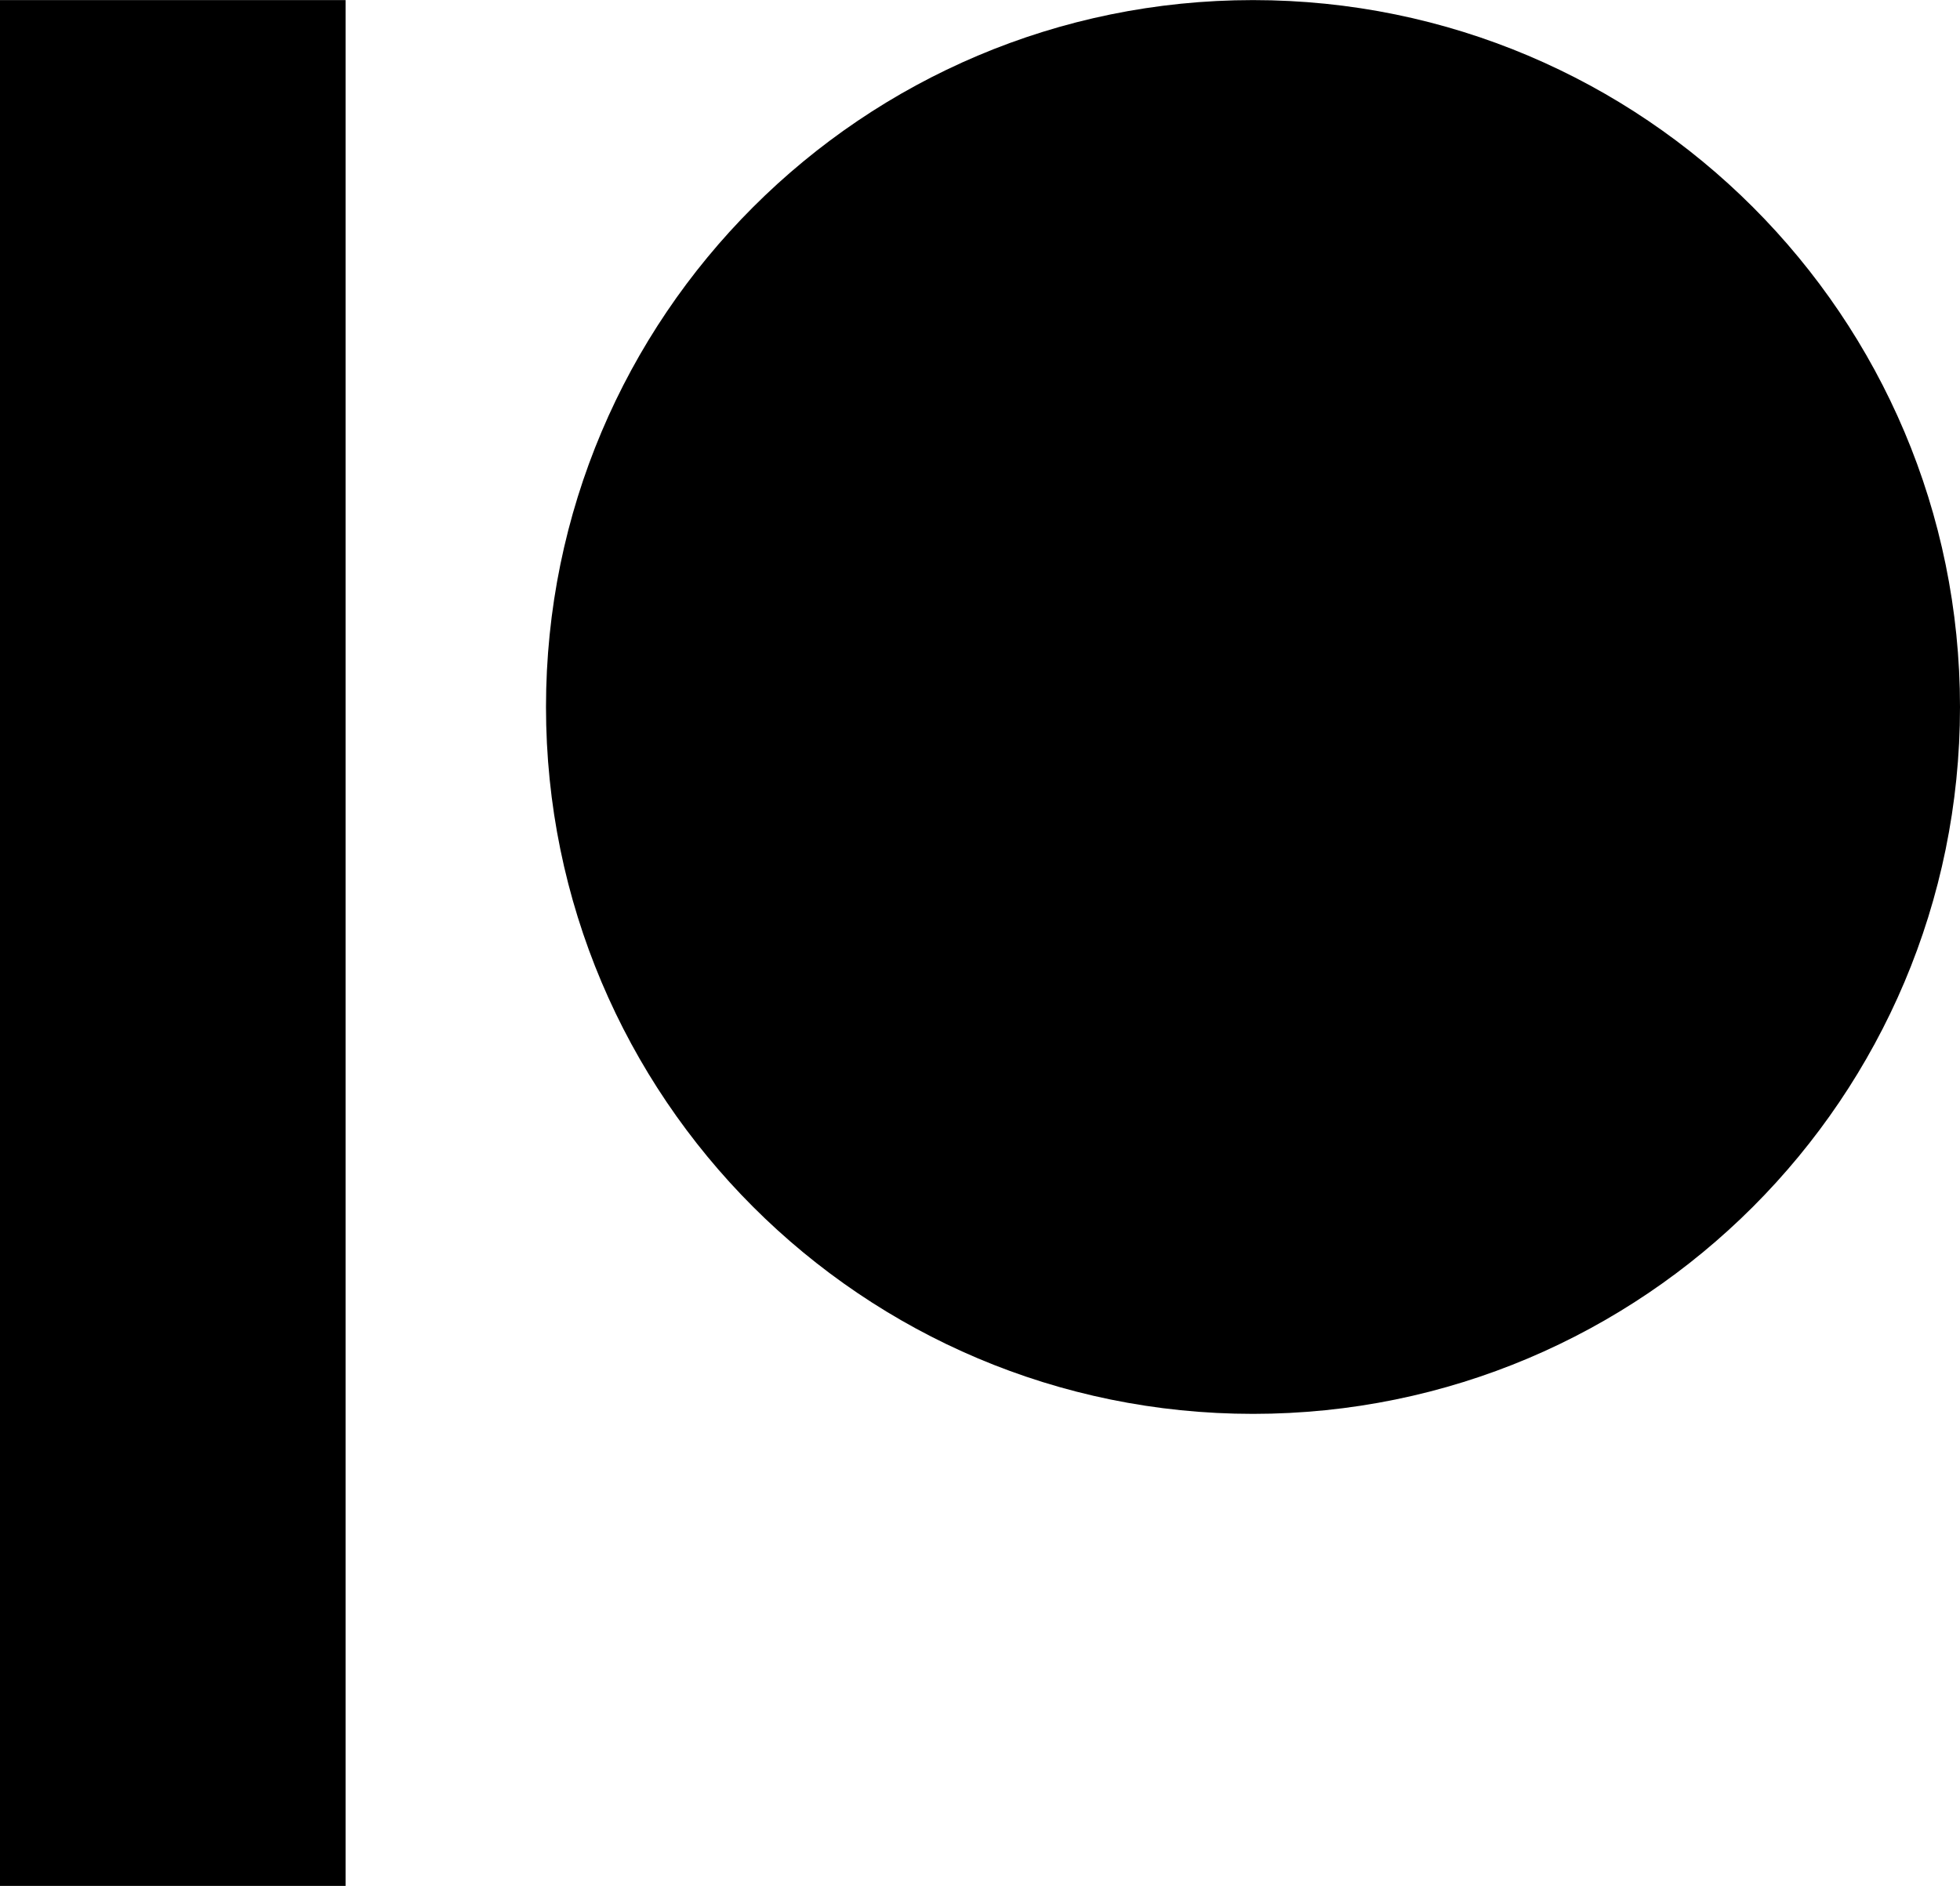
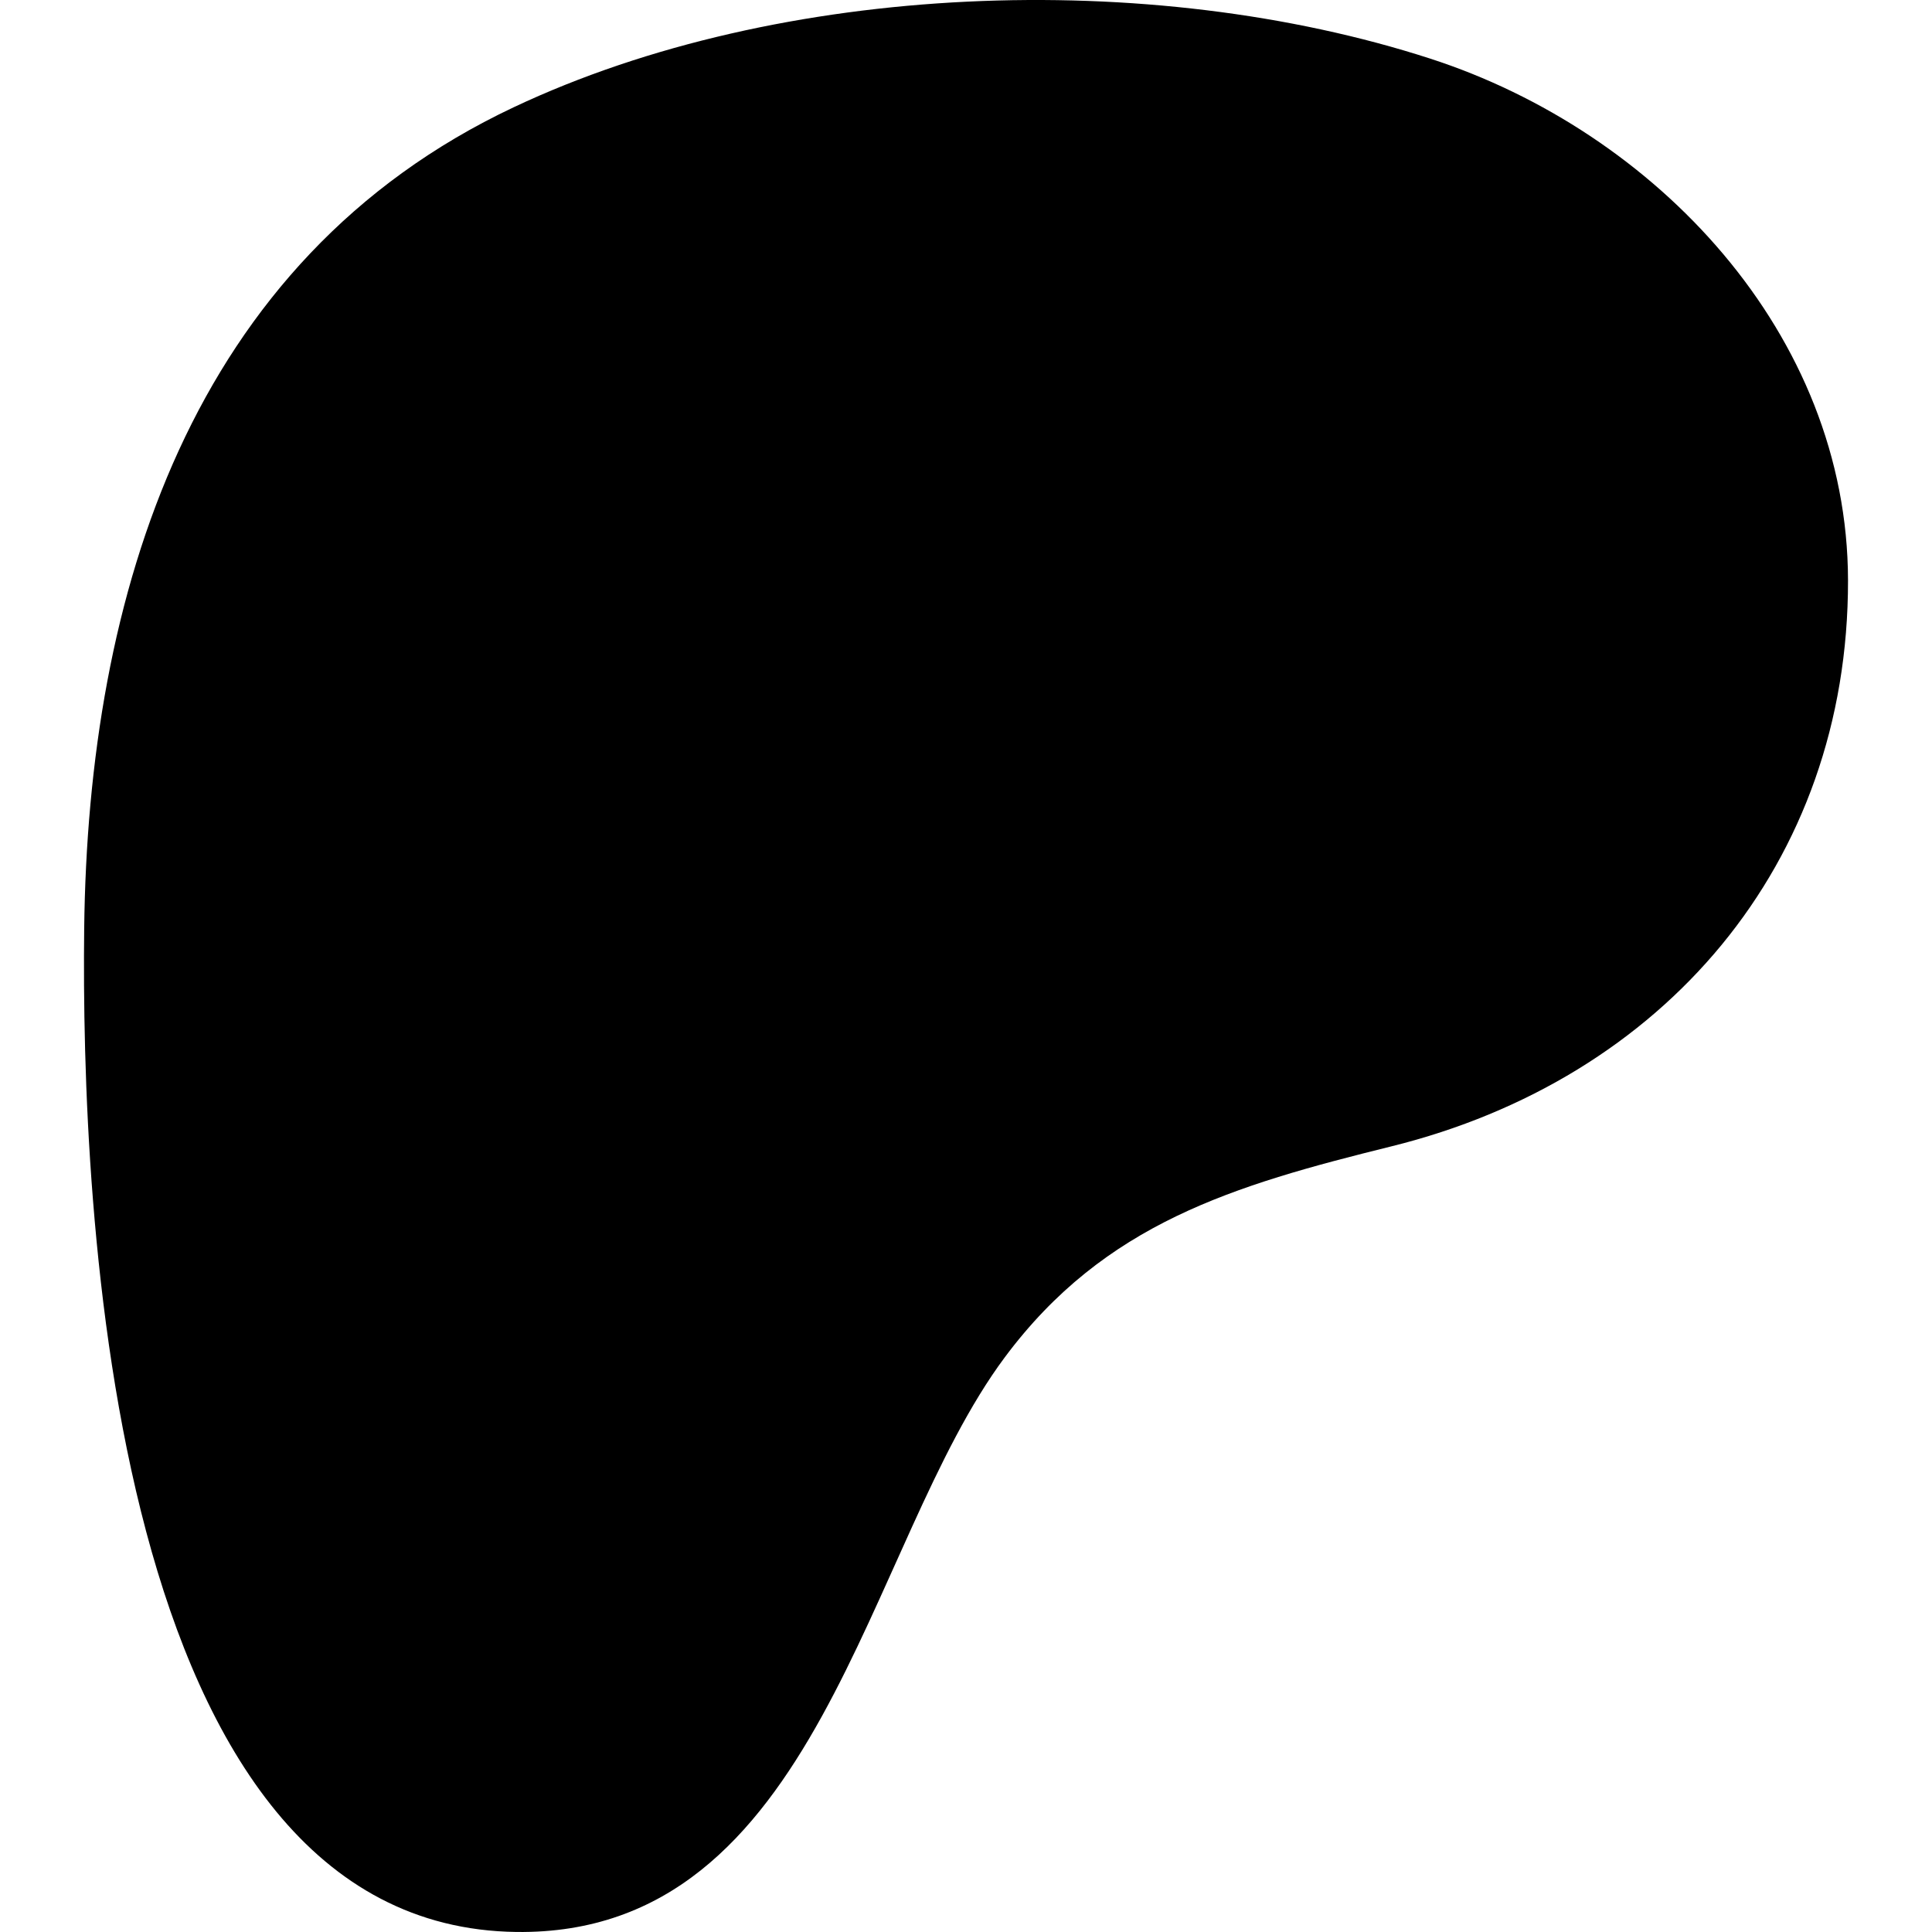
- <svg xmlns="http://www.w3.org/2000/svg" width="100%" height="100%" viewBox="0 0 2500 2406" version="1.1" xmlnsXlink="http://www.w3.org/1999/xlink" xml:space="preserve" xmlnsSerif="http://www.serif.com/" style="fill-rule:evenodd;clip-rule:evenodd;stroke-linejoin:round;stroke-miterlimit:2;">
-   <circle cx="1598.21" cy="901.905" r="901.786" />
-   <rect x="0" y="0.119" width="440.777" height="2405.76" style="fill-rule:nonzero;" />
+ <svg xmlns="http://www.w3.org/2000/svg" version="1.1" id="Layer_1" x="0px" y="0px" viewBox="0 0 1080 1080" style="enable-background:new 0 0 1080 1080;" xml:space="preserve">
+   <path d="M1033.05,324.45c-0.19-137.9-107.59-250.92-233.6-291.7c-156.48-50.64-362.86-43.3-512.28,27.2  C106.07,145.41,49.18,332.61,47.06,519.31c-1.74,153.5,13.58,557.79,241.62,560.67c169.44,2.15,194.67-216.18,273.07-321.33  c55.78-74.81,127.6-95.94,216.01-117.82C929.71,603.22,1033.27,483.3,1033.05,324.45z" />
</svg>
